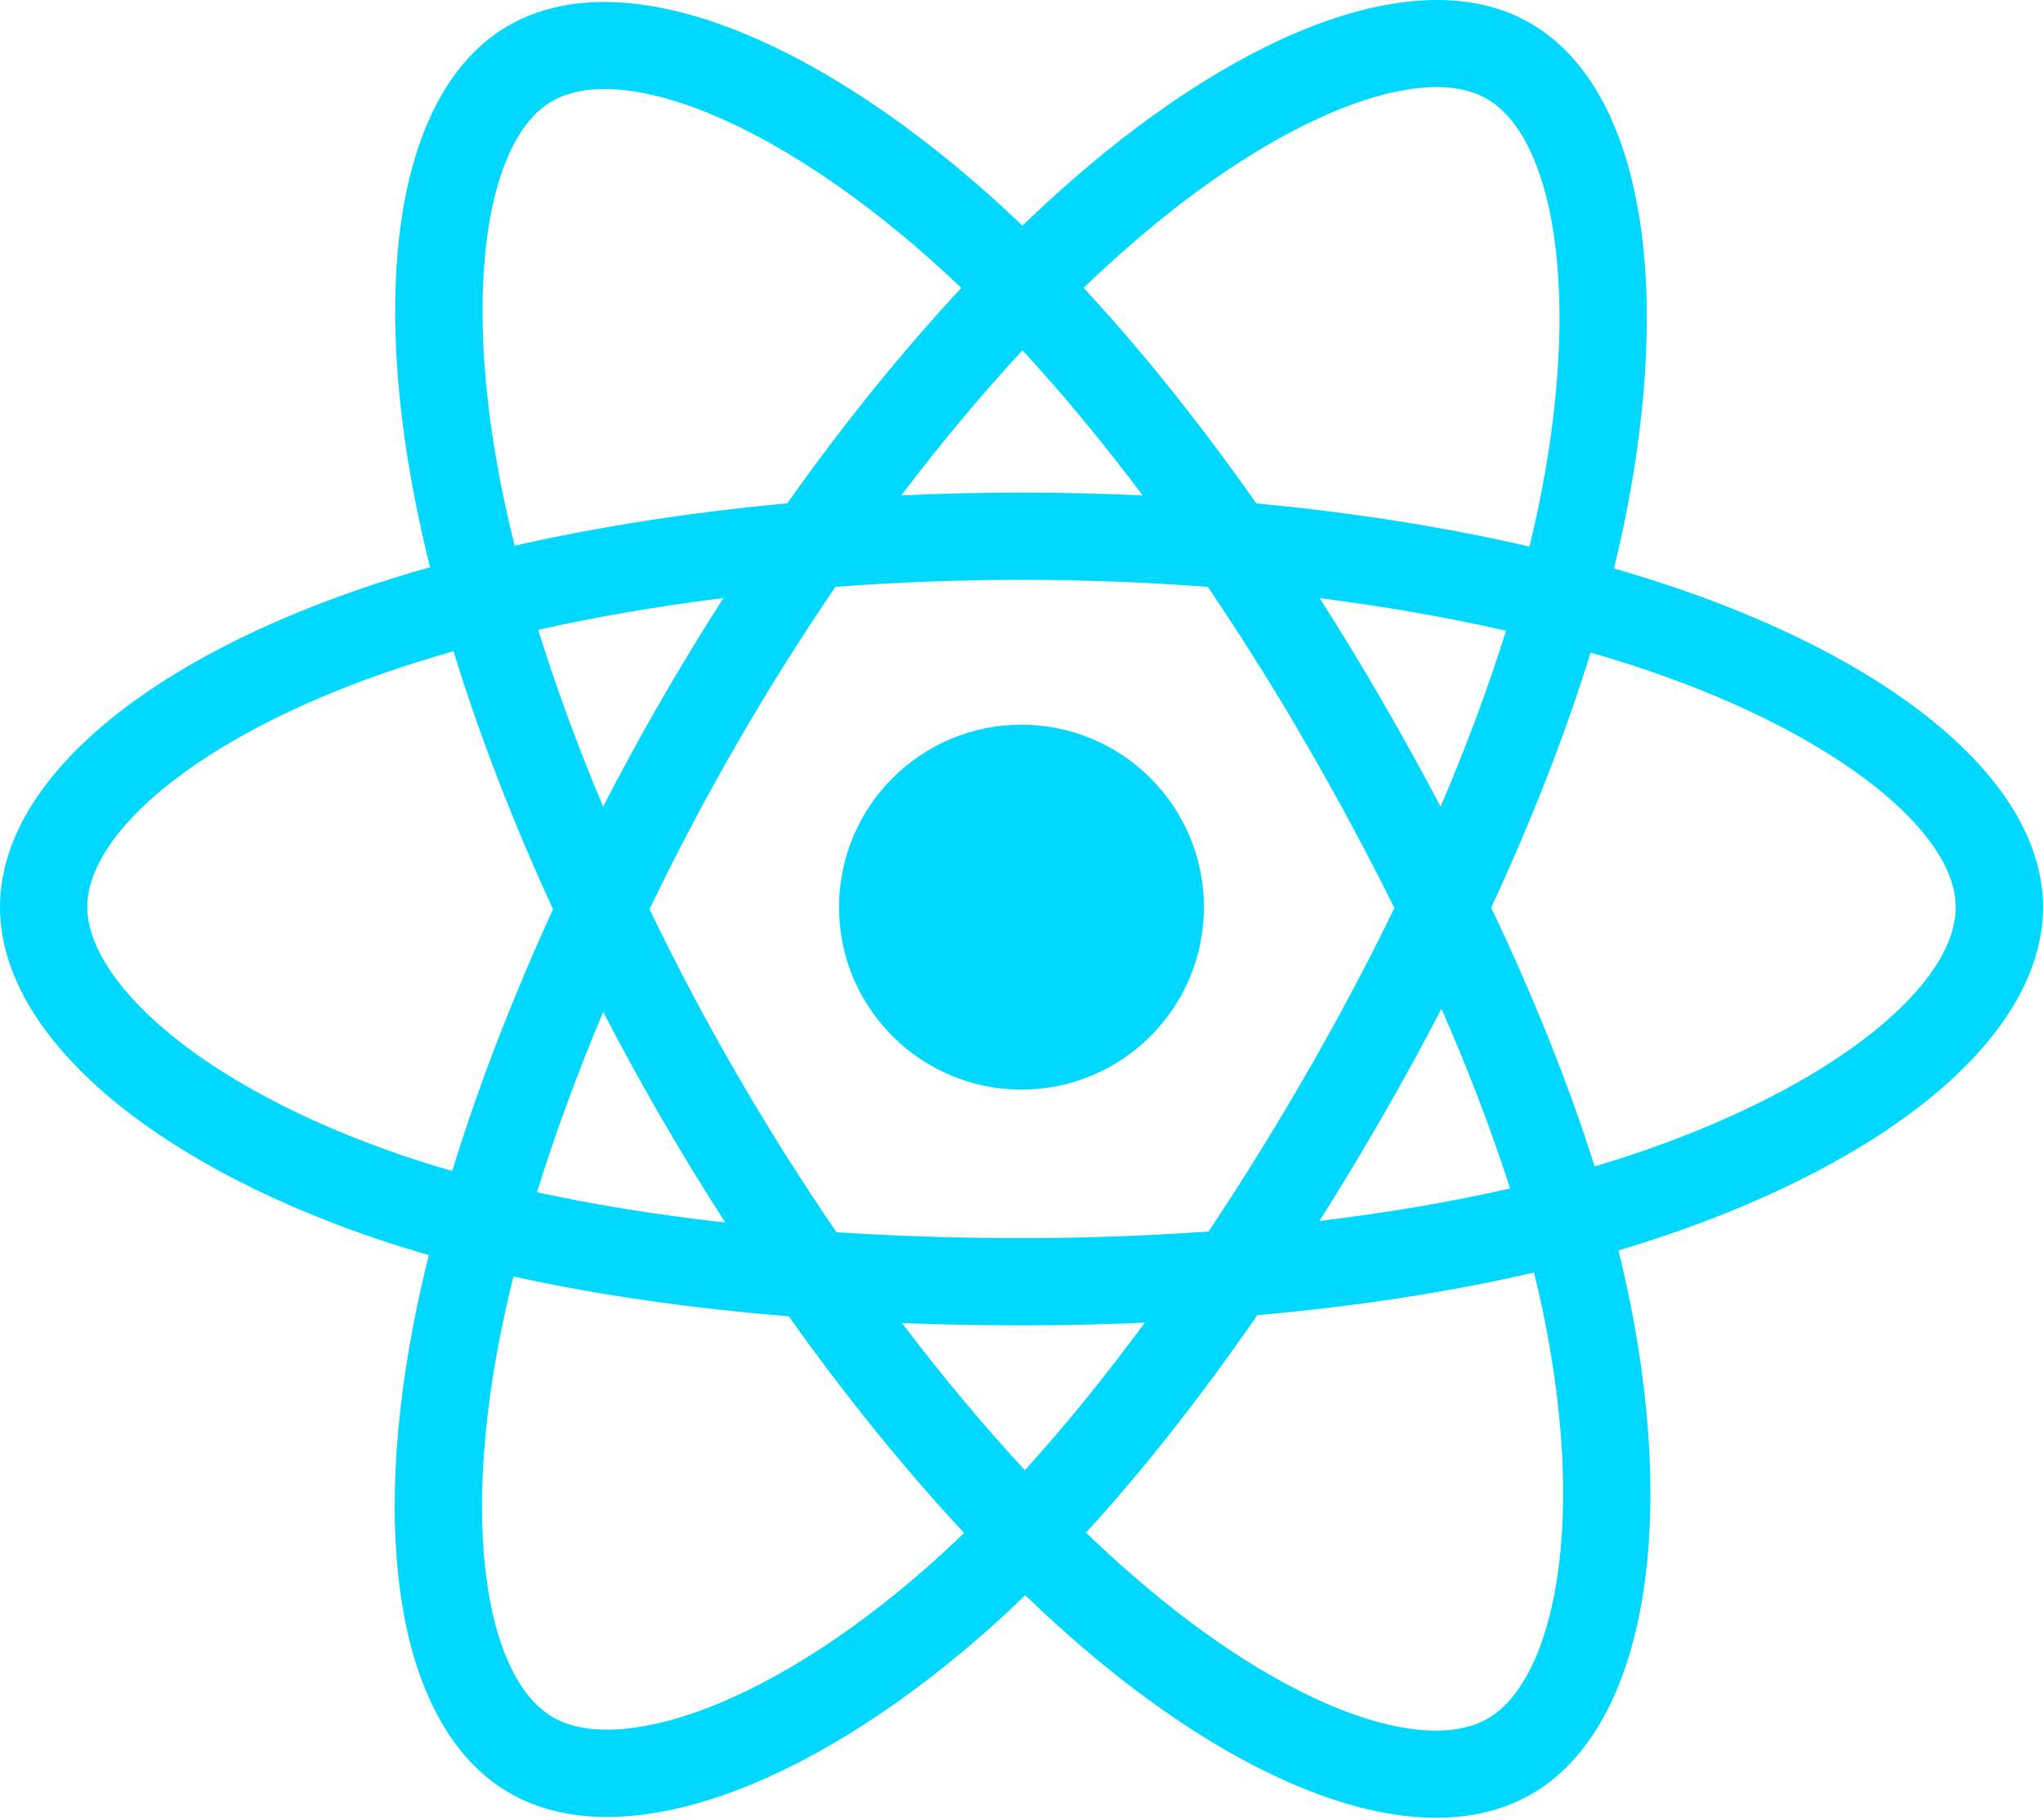
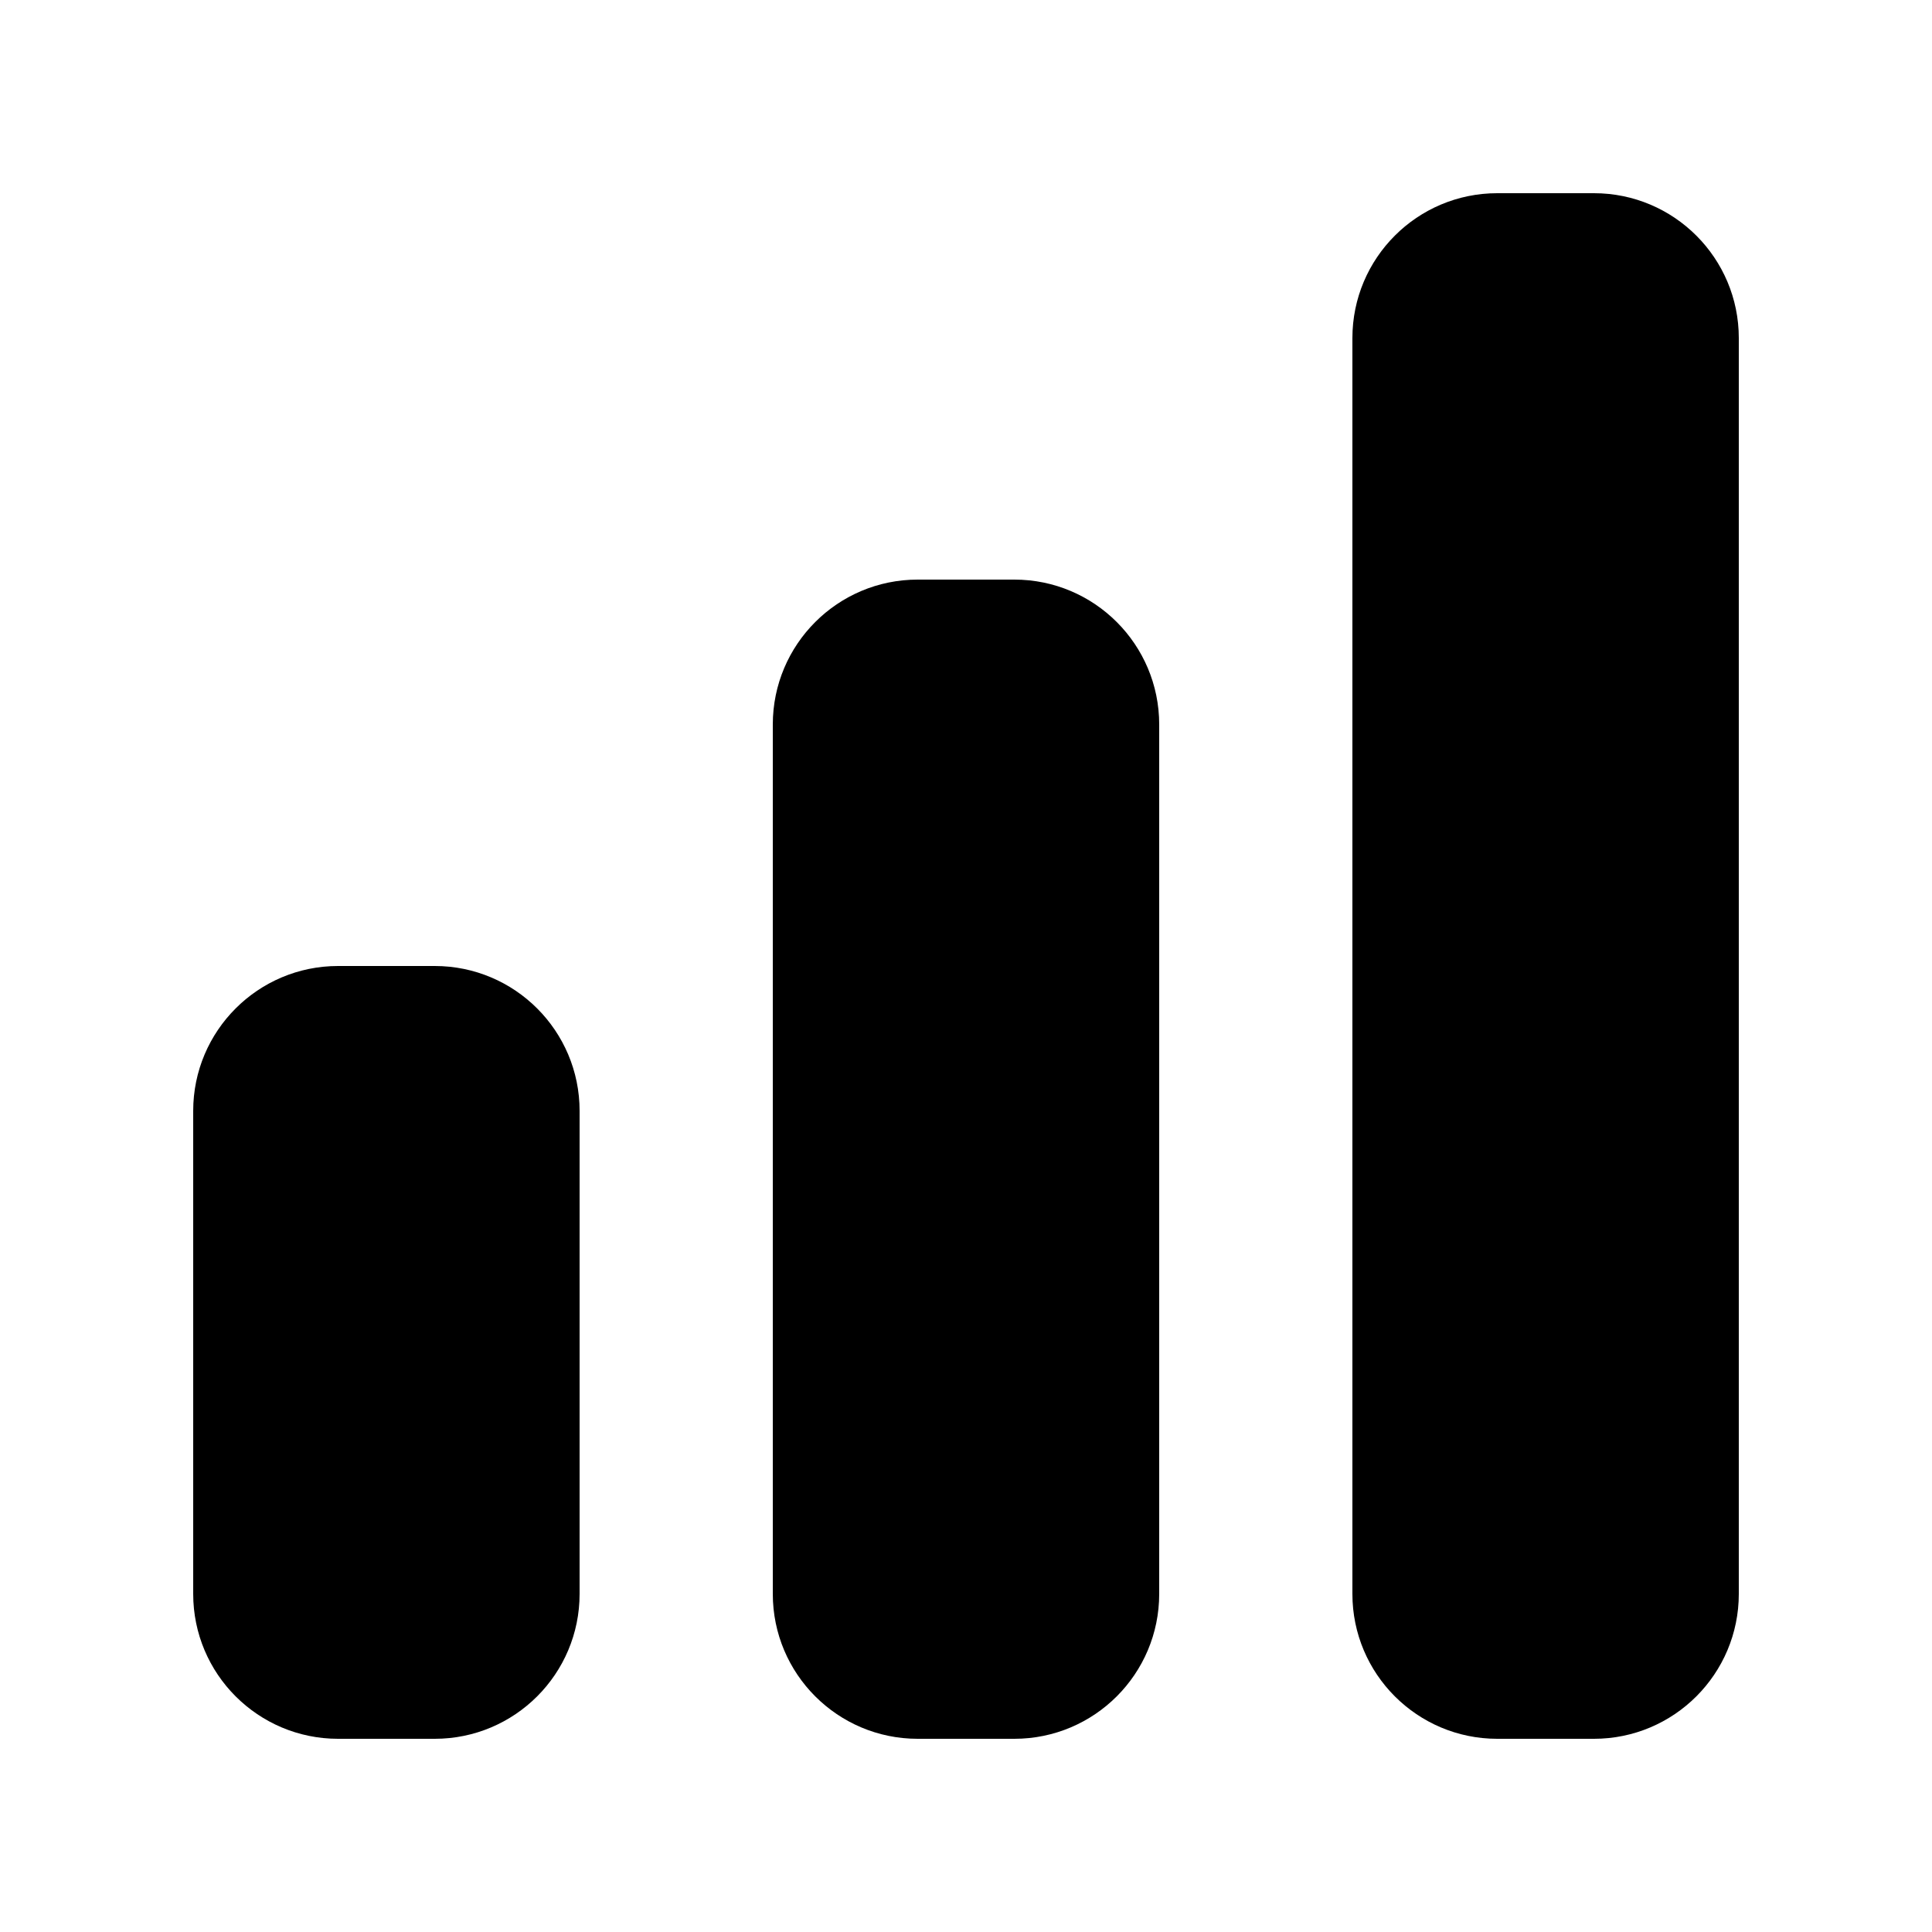
- <svg xmlns="http://www.w3.org/2000/svg" aria-hidden="true" role="img" class="iconify iconify--logos" width="35.93" height="32" preserveAspectRatio="xMidYMid meet" viewBox="0 0 256 228">
-   <path fill="#00D8FF" d="M210.483 73.824a171.49 171.49 0 0 0-8.24-2.597c.465-1.9.893-3.777 1.273-5.621c6.238-30.281 2.16-54.676-11.769-62.708c-13.355-7.7-35.196.329-57.254 19.526a171.23 171.23 0 0 0-6.375 5.848a155.866 155.866 0 0 0-4.241-3.917C100.759 3.829 77.587-4.822 63.673 3.233C50.33 10.957 46.379 33.89 51.995 62.588a170.974 170.974 0 0 0 1.892 8.48c-3.28.932-6.445 1.924-9.474 2.98C17.309 83.498 0 98.307 0 113.668c0 15.865 18.582 31.778 46.812 41.427a145.52 145.52 0 0 0 6.921 2.165a167.467 167.467 0 0 0-2.01 9.138c-5.354 28.2-1.173 50.591 12.134 58.266c13.744 7.926 36.812-.22 59.273-19.855a145.567 145.567 0 0 0 5.342-4.923a168.064 168.064 0 0 0 6.92 6.314c21.758 18.722 43.246 26.282 56.54 18.586c13.731-7.949 18.194-32.003 12.4-61.268a145.016 145.016 0 0 0-1.535-6.842c1.62-.48 3.21-.974 4.76-1.488c29.348-9.723 48.443-25.443 48.443-41.52c0-15.417-17.868-30.326-45.517-39.844Zm-6.365 70.984c-1.4.463-2.836.91-4.3 1.345c-3.24-10.257-7.612-21.163-12.963-32.432c5.106-11 9.31-21.767 12.459-31.957c2.619.758 5.16 1.557 7.61 2.4c23.69 8.156 38.14 20.213 38.14 29.504c0 9.896-15.606 22.743-40.946 31.14Zm-10.514 20.834c2.562 12.94 2.927 24.64 1.23 33.787c-1.524 8.219-4.59 13.698-8.382 15.893c-8.067 4.67-25.32-1.4-43.927-17.412a156.726 156.726 0 0 1-6.437-5.87c7.214-7.889 14.423-17.06 21.459-27.246c12.376-1.098 24.068-2.894 34.671-5.345a134.17 134.17 0 0 1 1.386 6.193ZM87.276 214.515c-7.882 2.783-14.16 2.863-17.955.675c-8.075-4.657-11.432-22.636-6.853-46.752a156.923 156.923 0 0 1 1.869-8.499c10.486 2.32 22.093 3.988 34.498 4.994c7.084 9.967 14.501 19.128 21.976 27.15a134.668 134.668 0 0 1-4.877 4.492c-9.933 8.682-19.886 14.842-28.658 17.94ZM50.35 144.747c-12.483-4.267-22.792-9.812-29.858-15.863c-6.35-5.437-9.555-10.836-9.555-15.216c0-9.322 13.897-21.212 37.076-29.293c2.813-.98 5.757-1.905 8.812-2.773c3.204 10.42 7.406 21.315 12.477 32.332c-5.137 11.18-9.399 22.249-12.634 32.792a134.718 134.718 0 0 1-6.318-1.979Zm12.378-84.26c-4.811-24.587-1.616-43.134 6.425-47.789c8.564-4.958 27.502 2.111 47.463 19.835a144.318 144.318 0 0 1 3.841 3.545c-7.438 7.987-14.787 17.08-21.808 26.988c-12.04 1.116-23.565 2.908-34.161 5.309a160.342 160.342 0 0 1-1.76-7.887Zm110.427 27.268a347.8 347.8 0 0 0-7.785-12.803c8.168 1.033 15.994 2.404 23.343 4.08c-2.206 7.072-4.956 14.465-8.193 22.045a381.151 381.151 0 0 0-7.365-13.322Zm-45.032-43.861c5.044 5.465 10.096 11.566 15.065 18.186a322.04 322.04 0 0 0-30.257-.006c4.974-6.559 10.069-12.652 15.192-18.18ZM82.802 87.83a323.167 323.167 0 0 0-7.227 13.238c-3.184-7.553-5.909-14.98-8.134-22.152c7.304-1.634 15.093-2.97 23.209-3.984a321.524 321.524 0 0 0-7.848 12.897Zm8.081 65.352c-8.385-.936-16.291-2.203-23.593-3.793c2.26-7.3 5.045-14.885 8.298-22.6a321.187 321.187 0 0 0 7.257 13.246c2.594 4.48 5.28 8.868 8.038 13.147Zm37.542 31.03c-5.184-5.592-10.354-11.779-15.403-18.433c4.902.192 9.899.29 14.978.29c5.218 0 10.376-.117 15.453-.343c-4.985 6.774-10.018 12.97-15.028 18.486Zm52.198-57.817c3.422 7.8 6.306 15.345 8.596 22.52c-7.422 1.694-15.436 3.058-23.88 4.071a382.417 382.417 0 0 0 7.859-13.026a347.403 347.403 0 0 0 7.425-13.565Zm-16.898 8.101a358.557 358.557 0 0 1-12.281 19.815a329.4 329.4 0 0 1-23.444.823c-7.967 0-15.716-.248-23.178-.732a310.202 310.202 0 0 1-12.513-19.846h.001a307.41 307.41 0 0 1-10.923-20.627a310.278 310.278 0 0 1 10.89-20.637l-.001.001a307.318 307.318 0 0 1 12.413-19.761c7.613-.576 15.42-.876 23.31-.876H128c7.926 0 15.743.303 23.354.883a329.357 329.357 0 0 1 12.335 19.695a358.489 358.489 0 0 1 11.036 20.54a329.472 329.472 0 0 1-11 20.722Zm22.56-122.124c8.572 4.944 11.906 24.881 6.52 51.026c-.344 1.668-.73 3.367-1.15 5.09c-10.622-2.452-22.155-4.275-34.23-5.408c-7.034-10.017-14.323-19.124-21.64-27.008a160.789 160.789 0 0 1 5.888-5.4c18.9-16.447 36.564-22.941 44.612-18.3ZM128 90.808c12.625 0 22.86 10.235 22.86 22.86s-10.235 22.86-22.86 22.86s-22.86-10.235-22.86-22.86s10.235-22.86 22.86-22.86Z" />
+ <svg xmlns="http://www.w3.org/2000/svg" viewBox="0 0 20 20" fill="currentColor" class="w-5 h-5">
+   <path d="M15.5 2A1.5 1.5 0 0014 3.5v13a1.5 1.5 0 001.5 1.5h1a1.5 1.5 0 001.5-1.5v-13A1.5 1.5 0 0016.5 2h-1zM9.5 6A1.5 1.5 0 008 7.5v9A1.5 1.5 0 009.5 18h1a1.5 1.5 0 001.5-1.5v-9A1.5 1.5 0 0010.5 6h-1zM3.5 10A1.5 1.5 0 002 11.5v5A1.5 1.5 0 003.5 18h1A1.5 1.5 0 006 16.5v-5A1.5 1.5 0 004.5 10h-1z" />
</svg>
